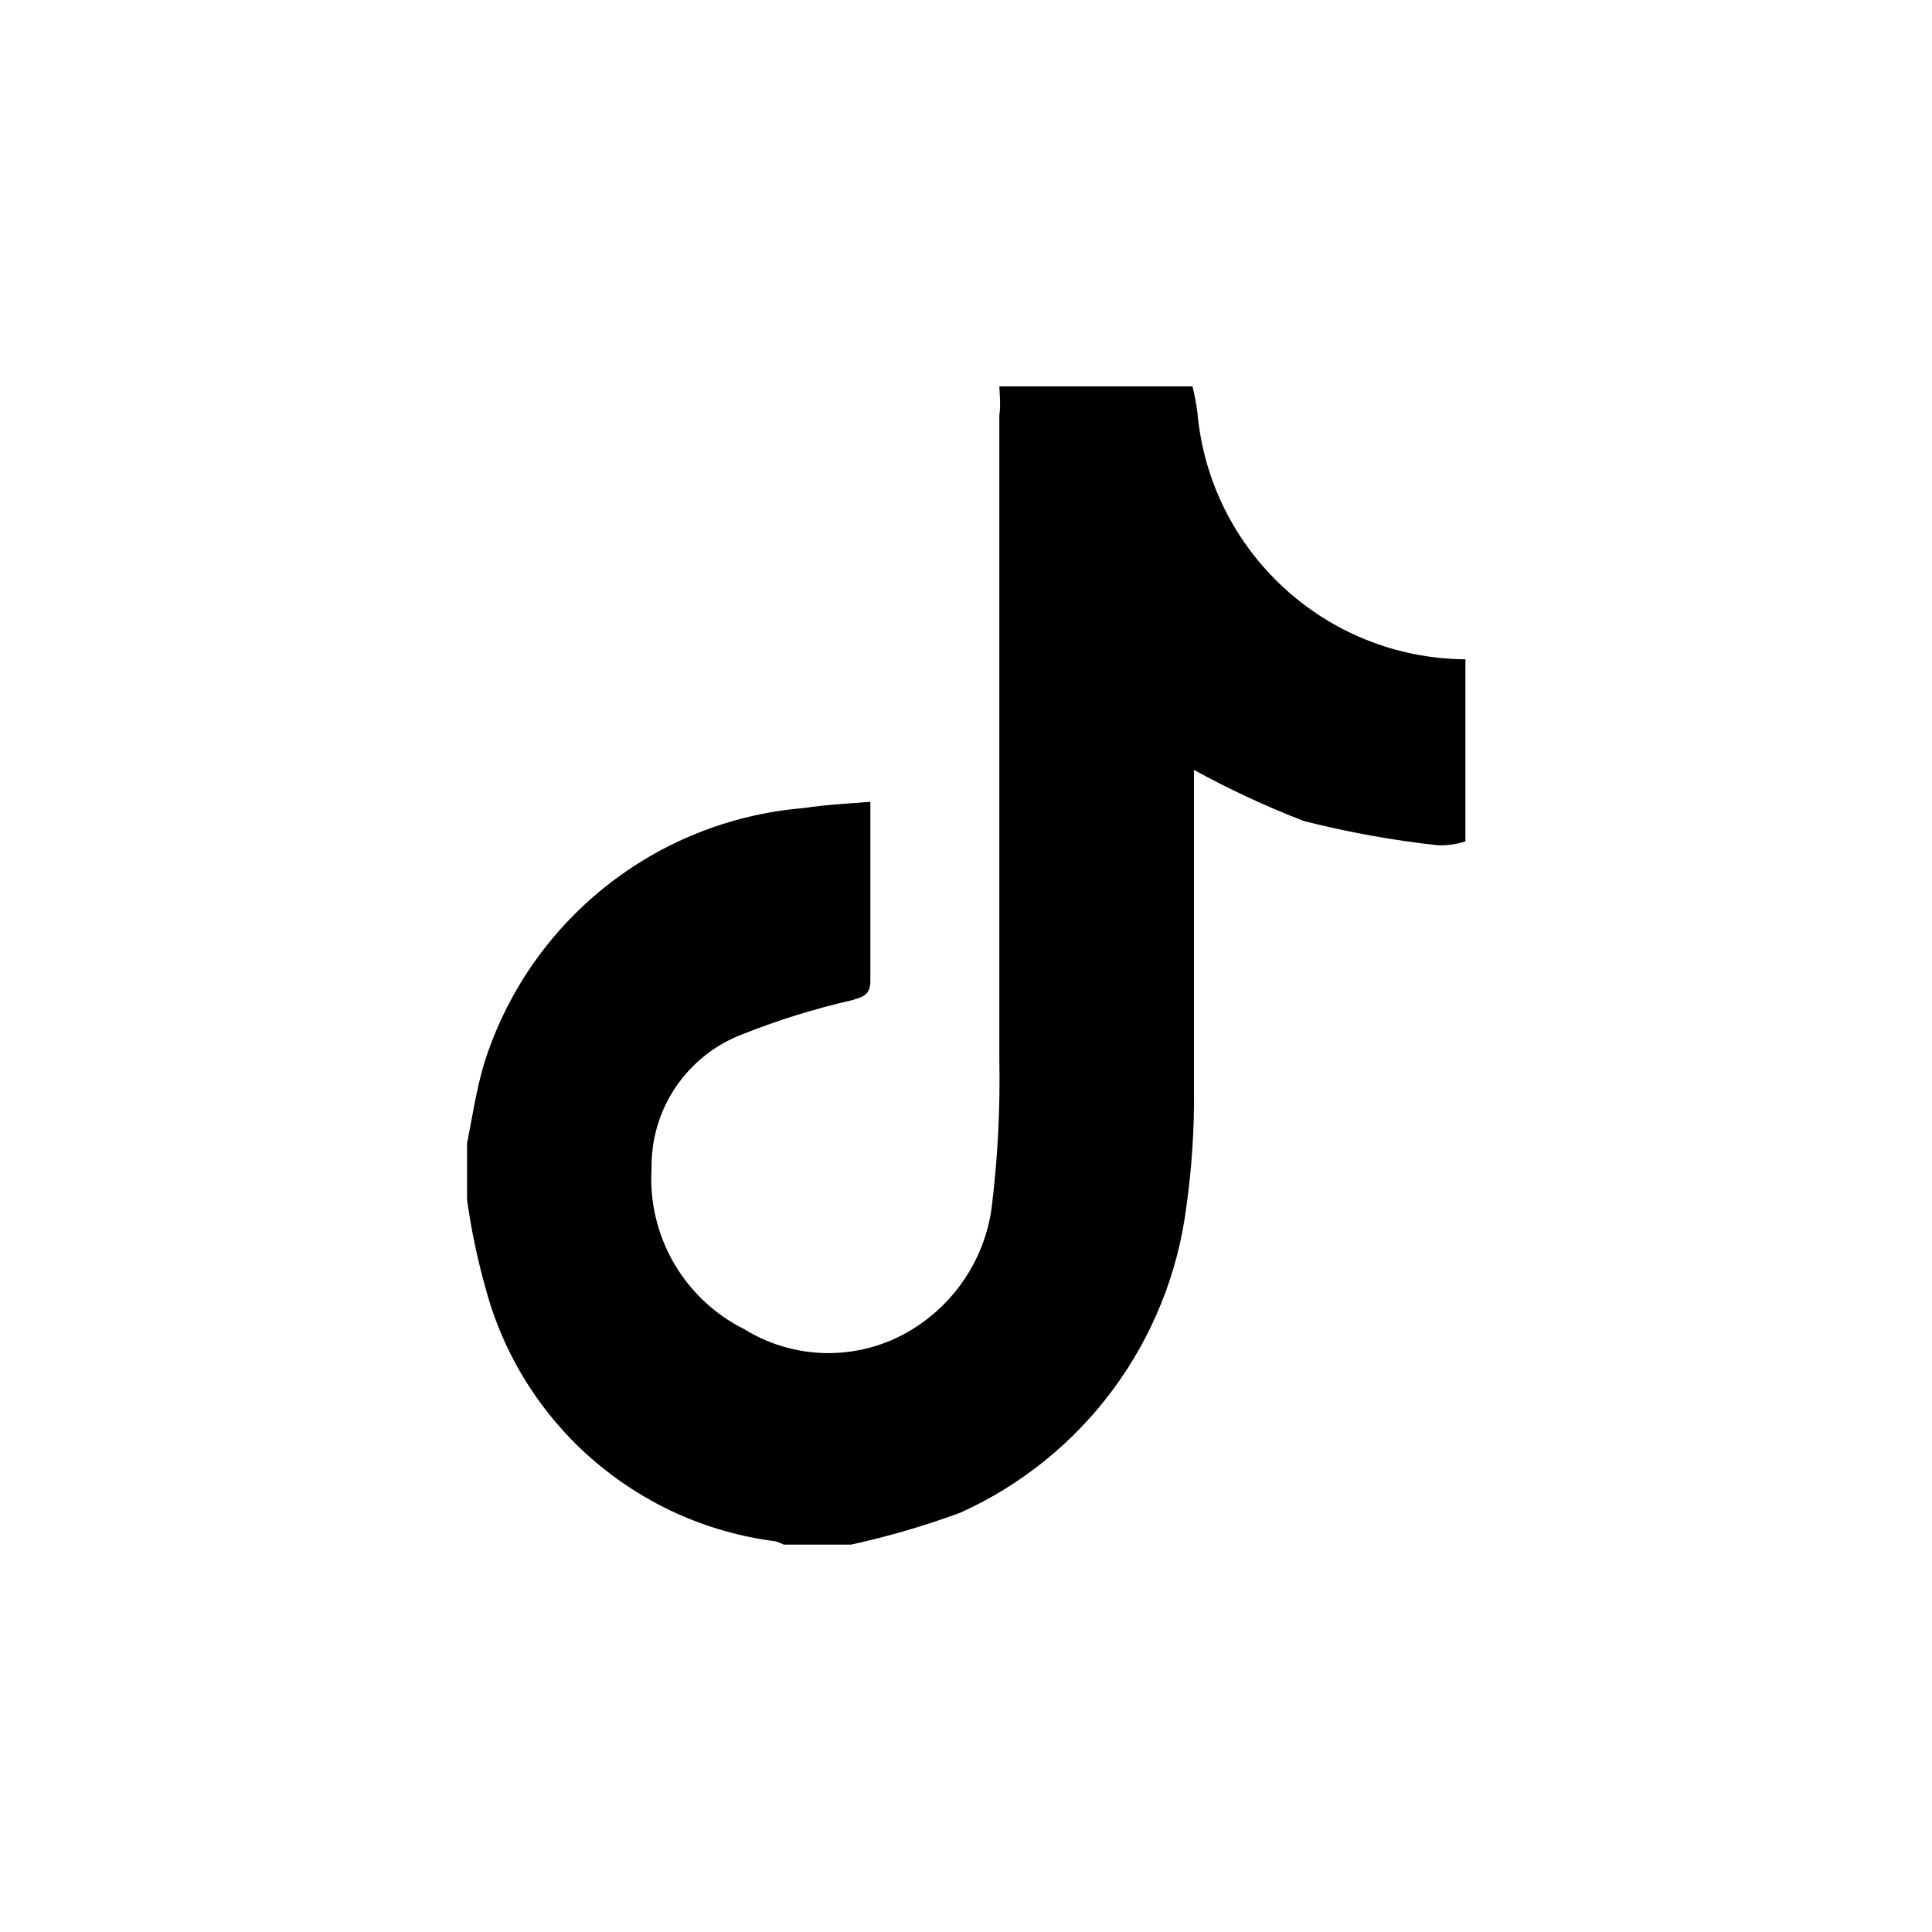
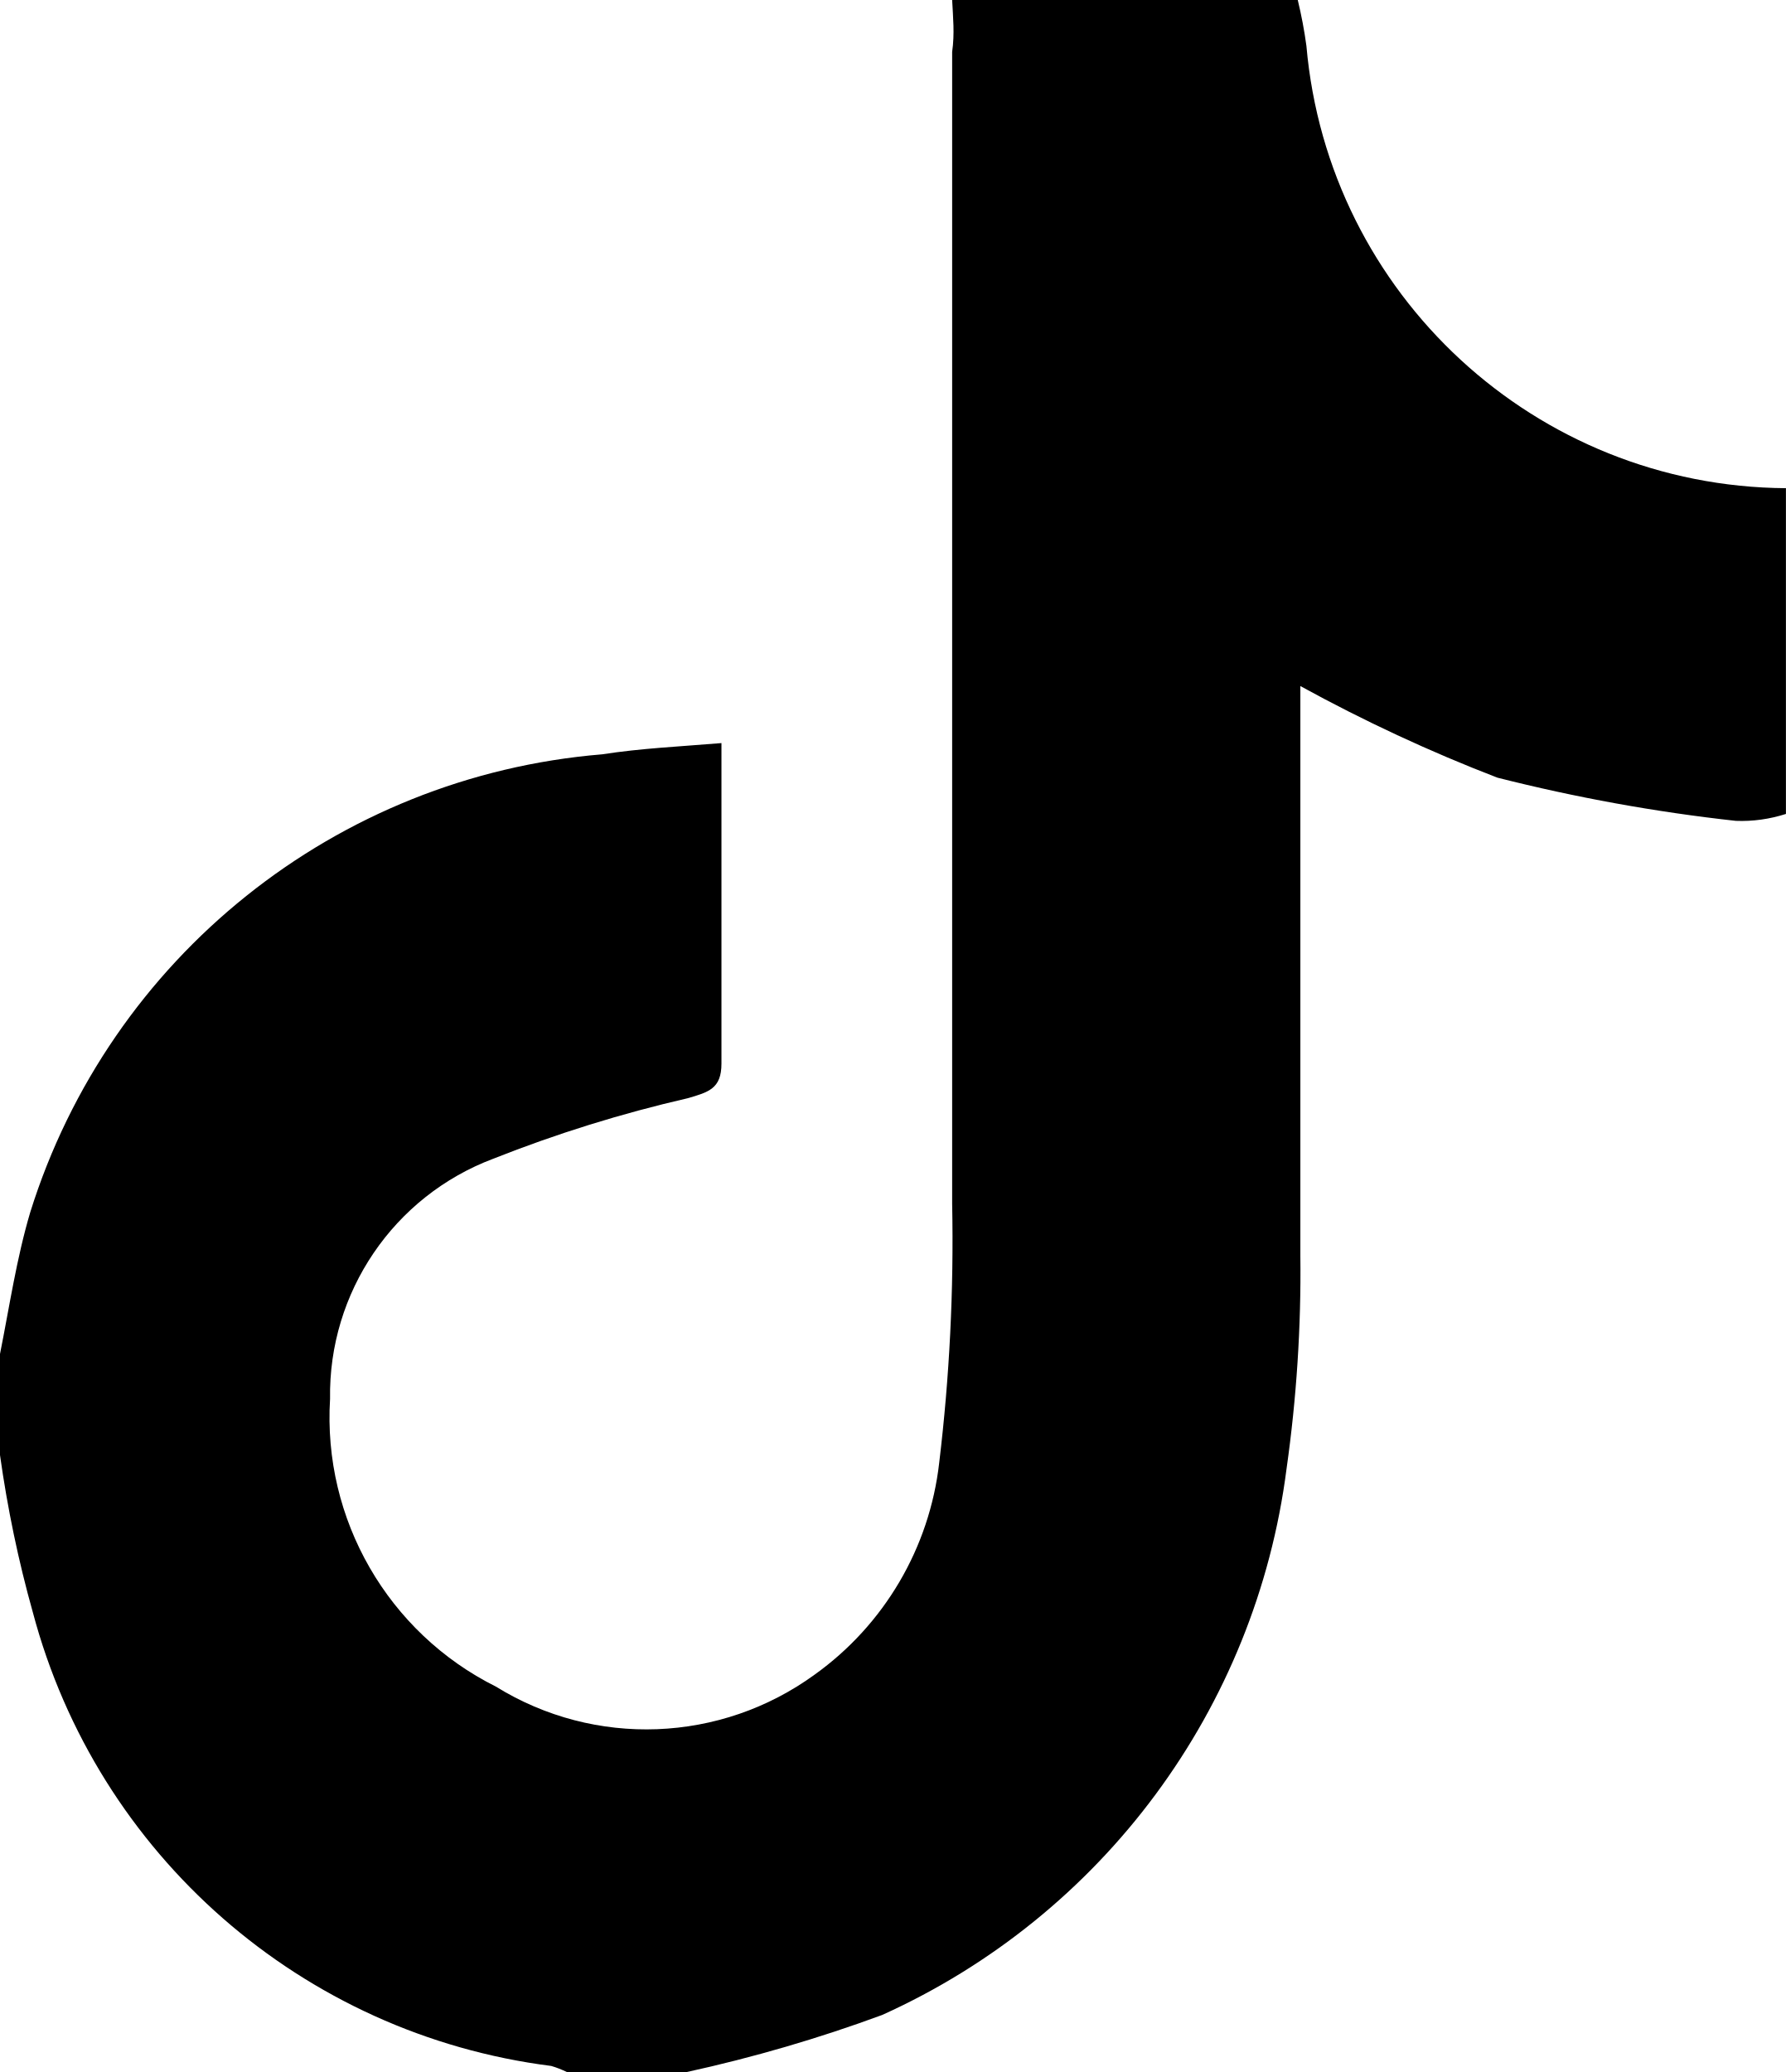
- <svg xmlns="http://www.w3.org/2000/svg" viewBox="0 0 40 40">
-   <path d="M20.69 8h4a4.94 4.94 0 0 1 .1.53 5.61 5.61 0 0 0 5.55 5.12v3.77a1.66 1.66 0 0 1-.58.08A20.28 20.28 0 0 1 27 17a18.55 18.55 0 0 1-2.28-1.06v6.59a16.13 16.13 0 0 1-.16 2.47 8.06 8.06 0 0 1-4.68 6.32 17.26 17.26 0 0 1-2.26.66h-1.39a1.34 1.34 0 0 0-.18-.07 7.14 7.14 0 0 1-6-5.25 13.66 13.66 0 0 1-.38-1.82v-1.17c.11-.55.19-1.1.35-1.64a7.59 7.59 0 0 1 6.62-5.3c.45-.07.9-.09 1.38-.13v3.71c0 .29-.15.33-.39.4a15.46 15.46 0 0 0-2.25.7 2.92 2.92 0 0 0-1.89 2.78 3.48 3.48 0 0 0 1.92 3.33 3.31 3.31 0 0 0 3.69-.14 3.5 3.5 0 0 0 1.44-2.45 21.6 21.6 0 0 0 .15-3V8.6c.03-.21.01-.4 0-.6Z" />
+ <svg xmlns="http://www.w3.org/2000/svg" viewBox="483.5 400 1033.5 1199" xml:space="preserve">
+   <path d="M1034.5 400h200c2.1 8.7 3.8 17.6 5 26.5 12.6 144.1 132.8 255 277.5 256V871c-9.4 3-19.2 4.4-29 4-46.5-5.1-92.6-13.5-138-25-39.2-15.1-77.2-32.8-114-53v329.5c.5 41.3-2.2 82.6-8 123.5-17.8 138.8-106.4 258.4-234 316-36.9 13.6-74.6 24.6-113 33h-69.5c-2.9-1.4-5.9-2.6-9-3.5-144.1-18.3-262.7-122.1-300-262.5-8.4-29.9-14.7-60.3-19-91v-58.5c5.5-27.5 9.5-55 17.5-82 46.1-147.5 177-252.3 331-265 22.5-3.5 45-4.5 69-6.5v185.5c0 14.5-7.5 16.5-19.5 20-38.3 8.8-75.9 20.5-112.5 35-57.7 21.7-95.5 77.4-94.5 139-4.3 69.7 33.5 135.3 96 166.5 57.2 35.4 130.1 32.6 184.5-7 40.2-28.8 66.4-73.3 72-122.5 6-49.8 8.5-99.9 7.5-150V430c1.5-10.5.5-20 0-30z" />
</svg>
